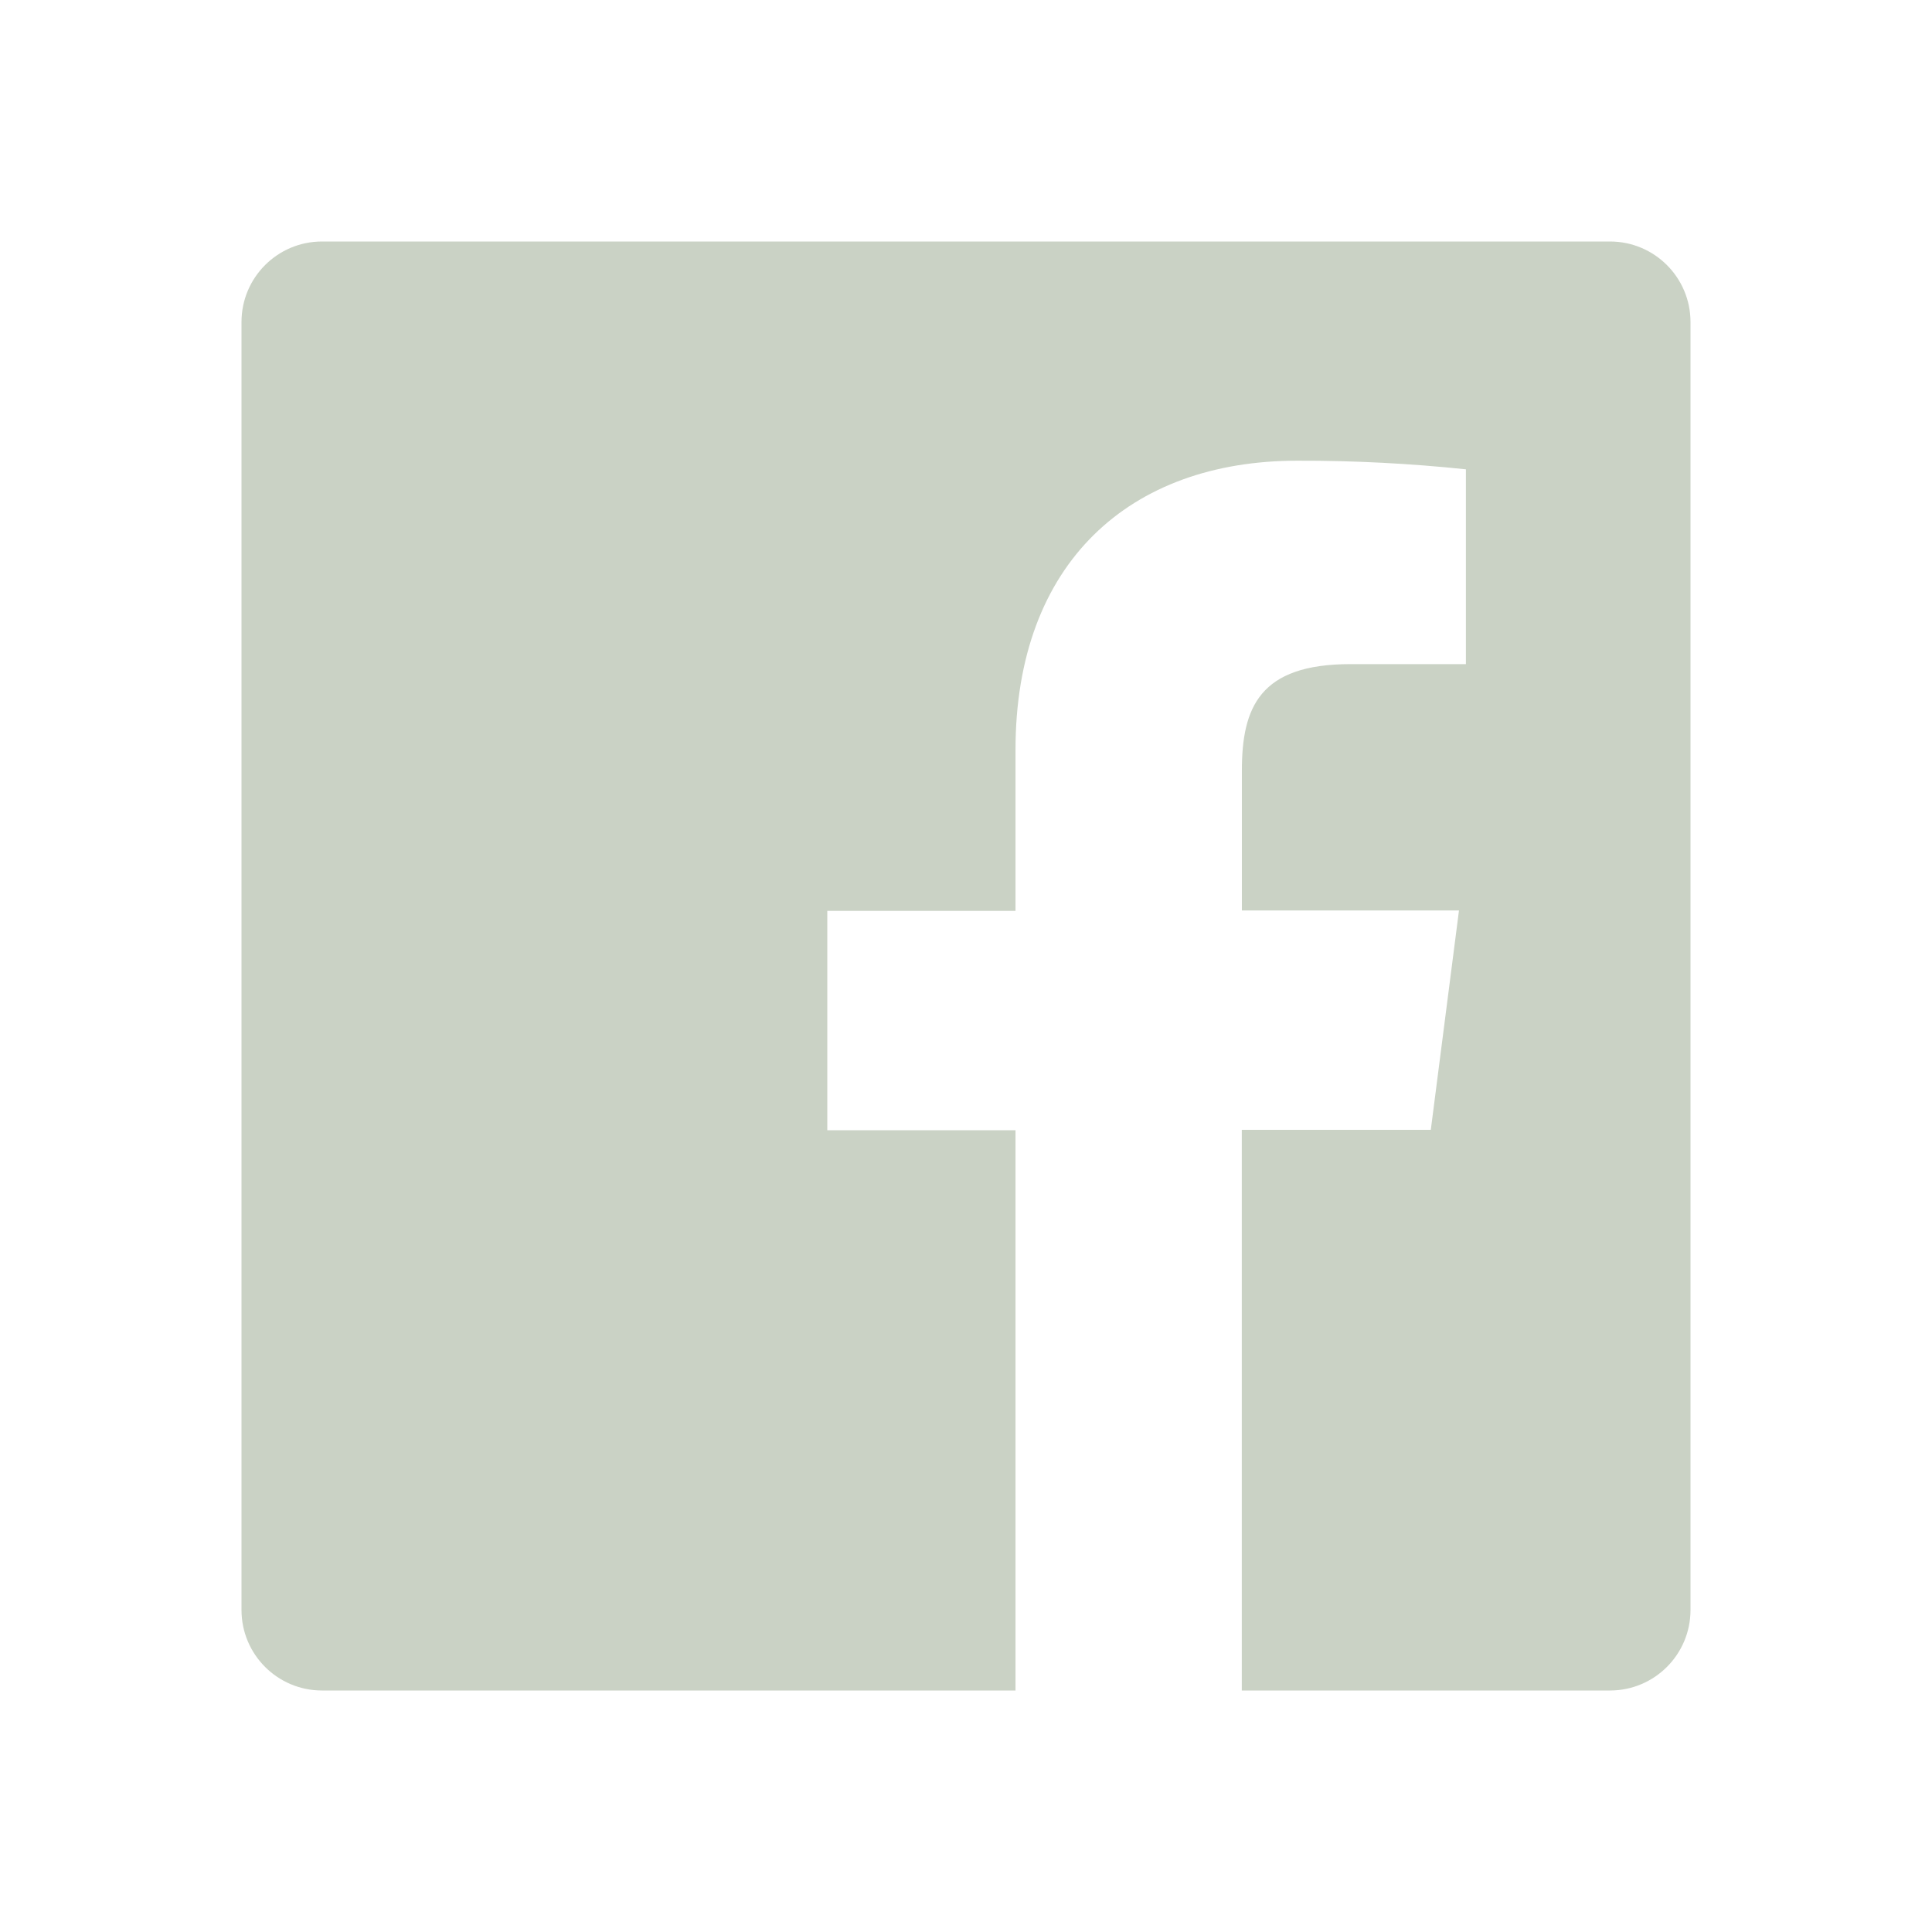
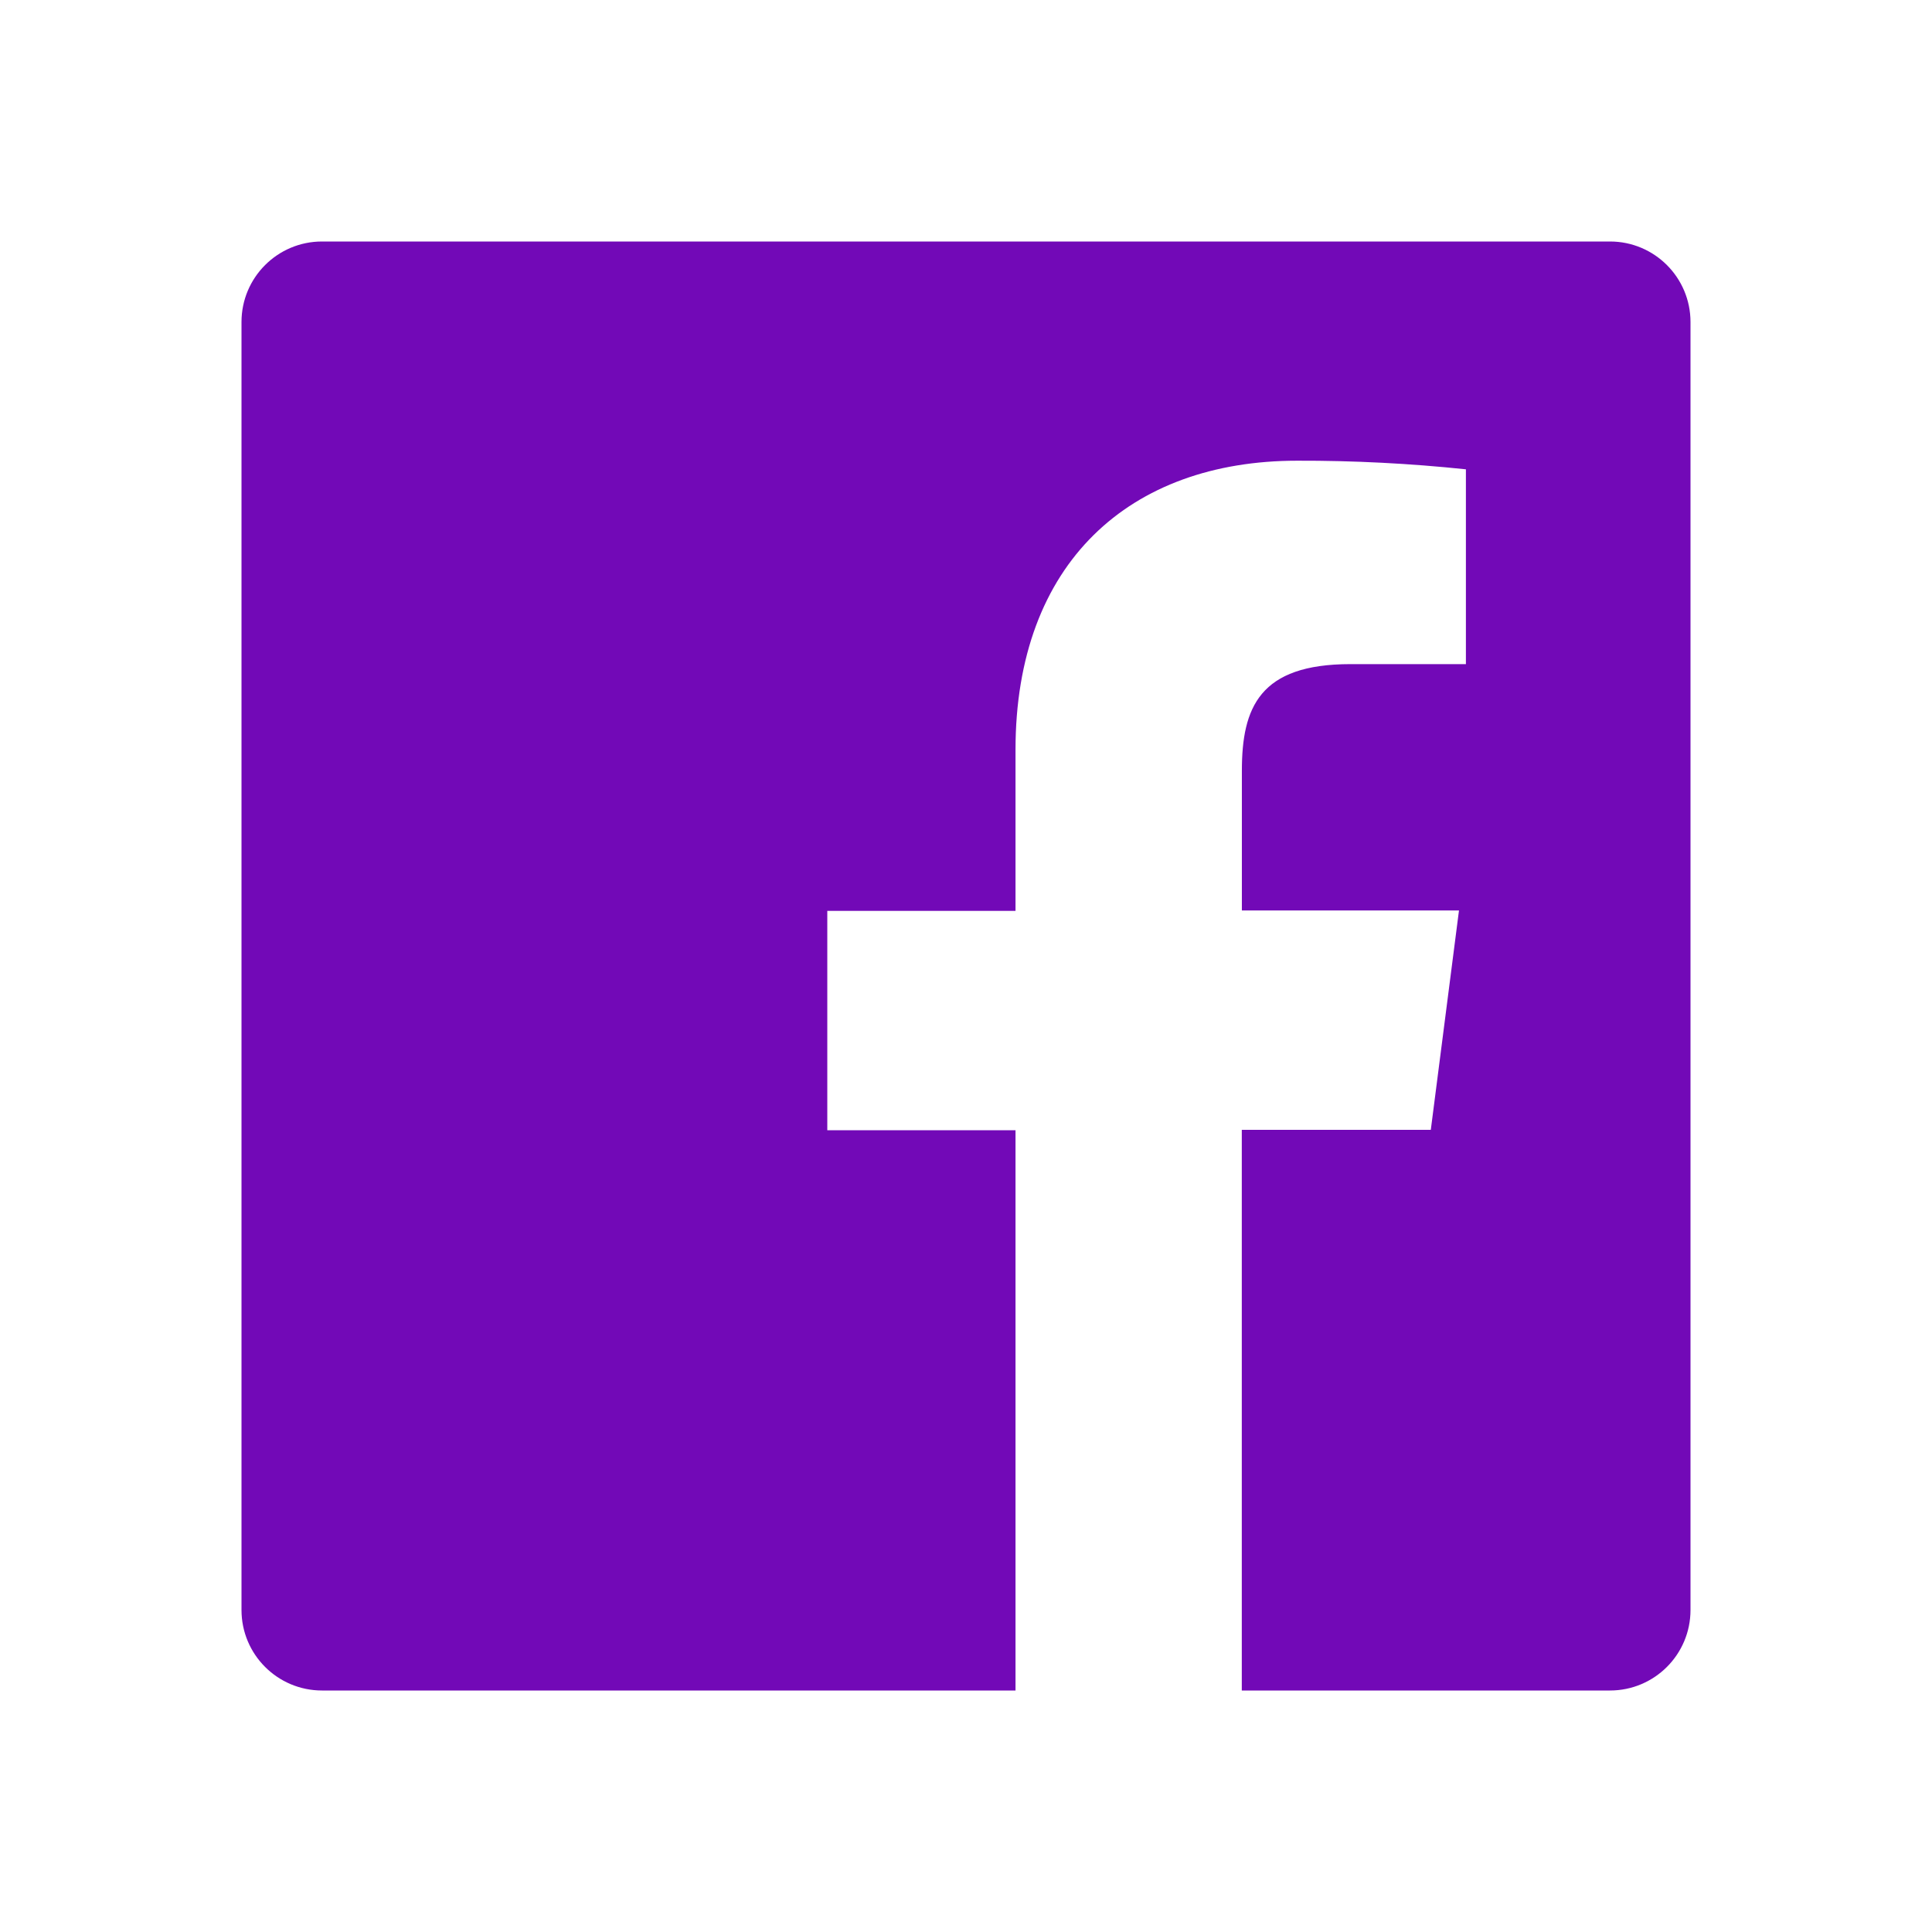
- <svg xmlns="http://www.w3.org/2000/svg" width="24" height="24" viewBox="0 0 24 24" style="fill: #cad2c5;transform: ;msFilter:;">
+ <svg xmlns="http://www.w3.org/2000/svg" width="24" height="24" viewBox="0 0 24 24" style="fill: #7209b7;transform: ;msFilter:;">
  <path d="M20 3H4a1 1 0 0 0-1 1v16a1 1 0 0 0 1 1h8.615v-6.96h-2.338v-2.725h2.338v-2c0-2.325 1.42-3.592 3.5-3.592.699-.002 1.399.034 2.095.107v2.42h-1.435c-1.128 0-1.348.538-1.348 1.325v1.735h2.697l-.35 2.725h-2.348V21H20a1 1 0 0 0 1-1V4a1 1 0 0 0-1-1z" />
</svg>
